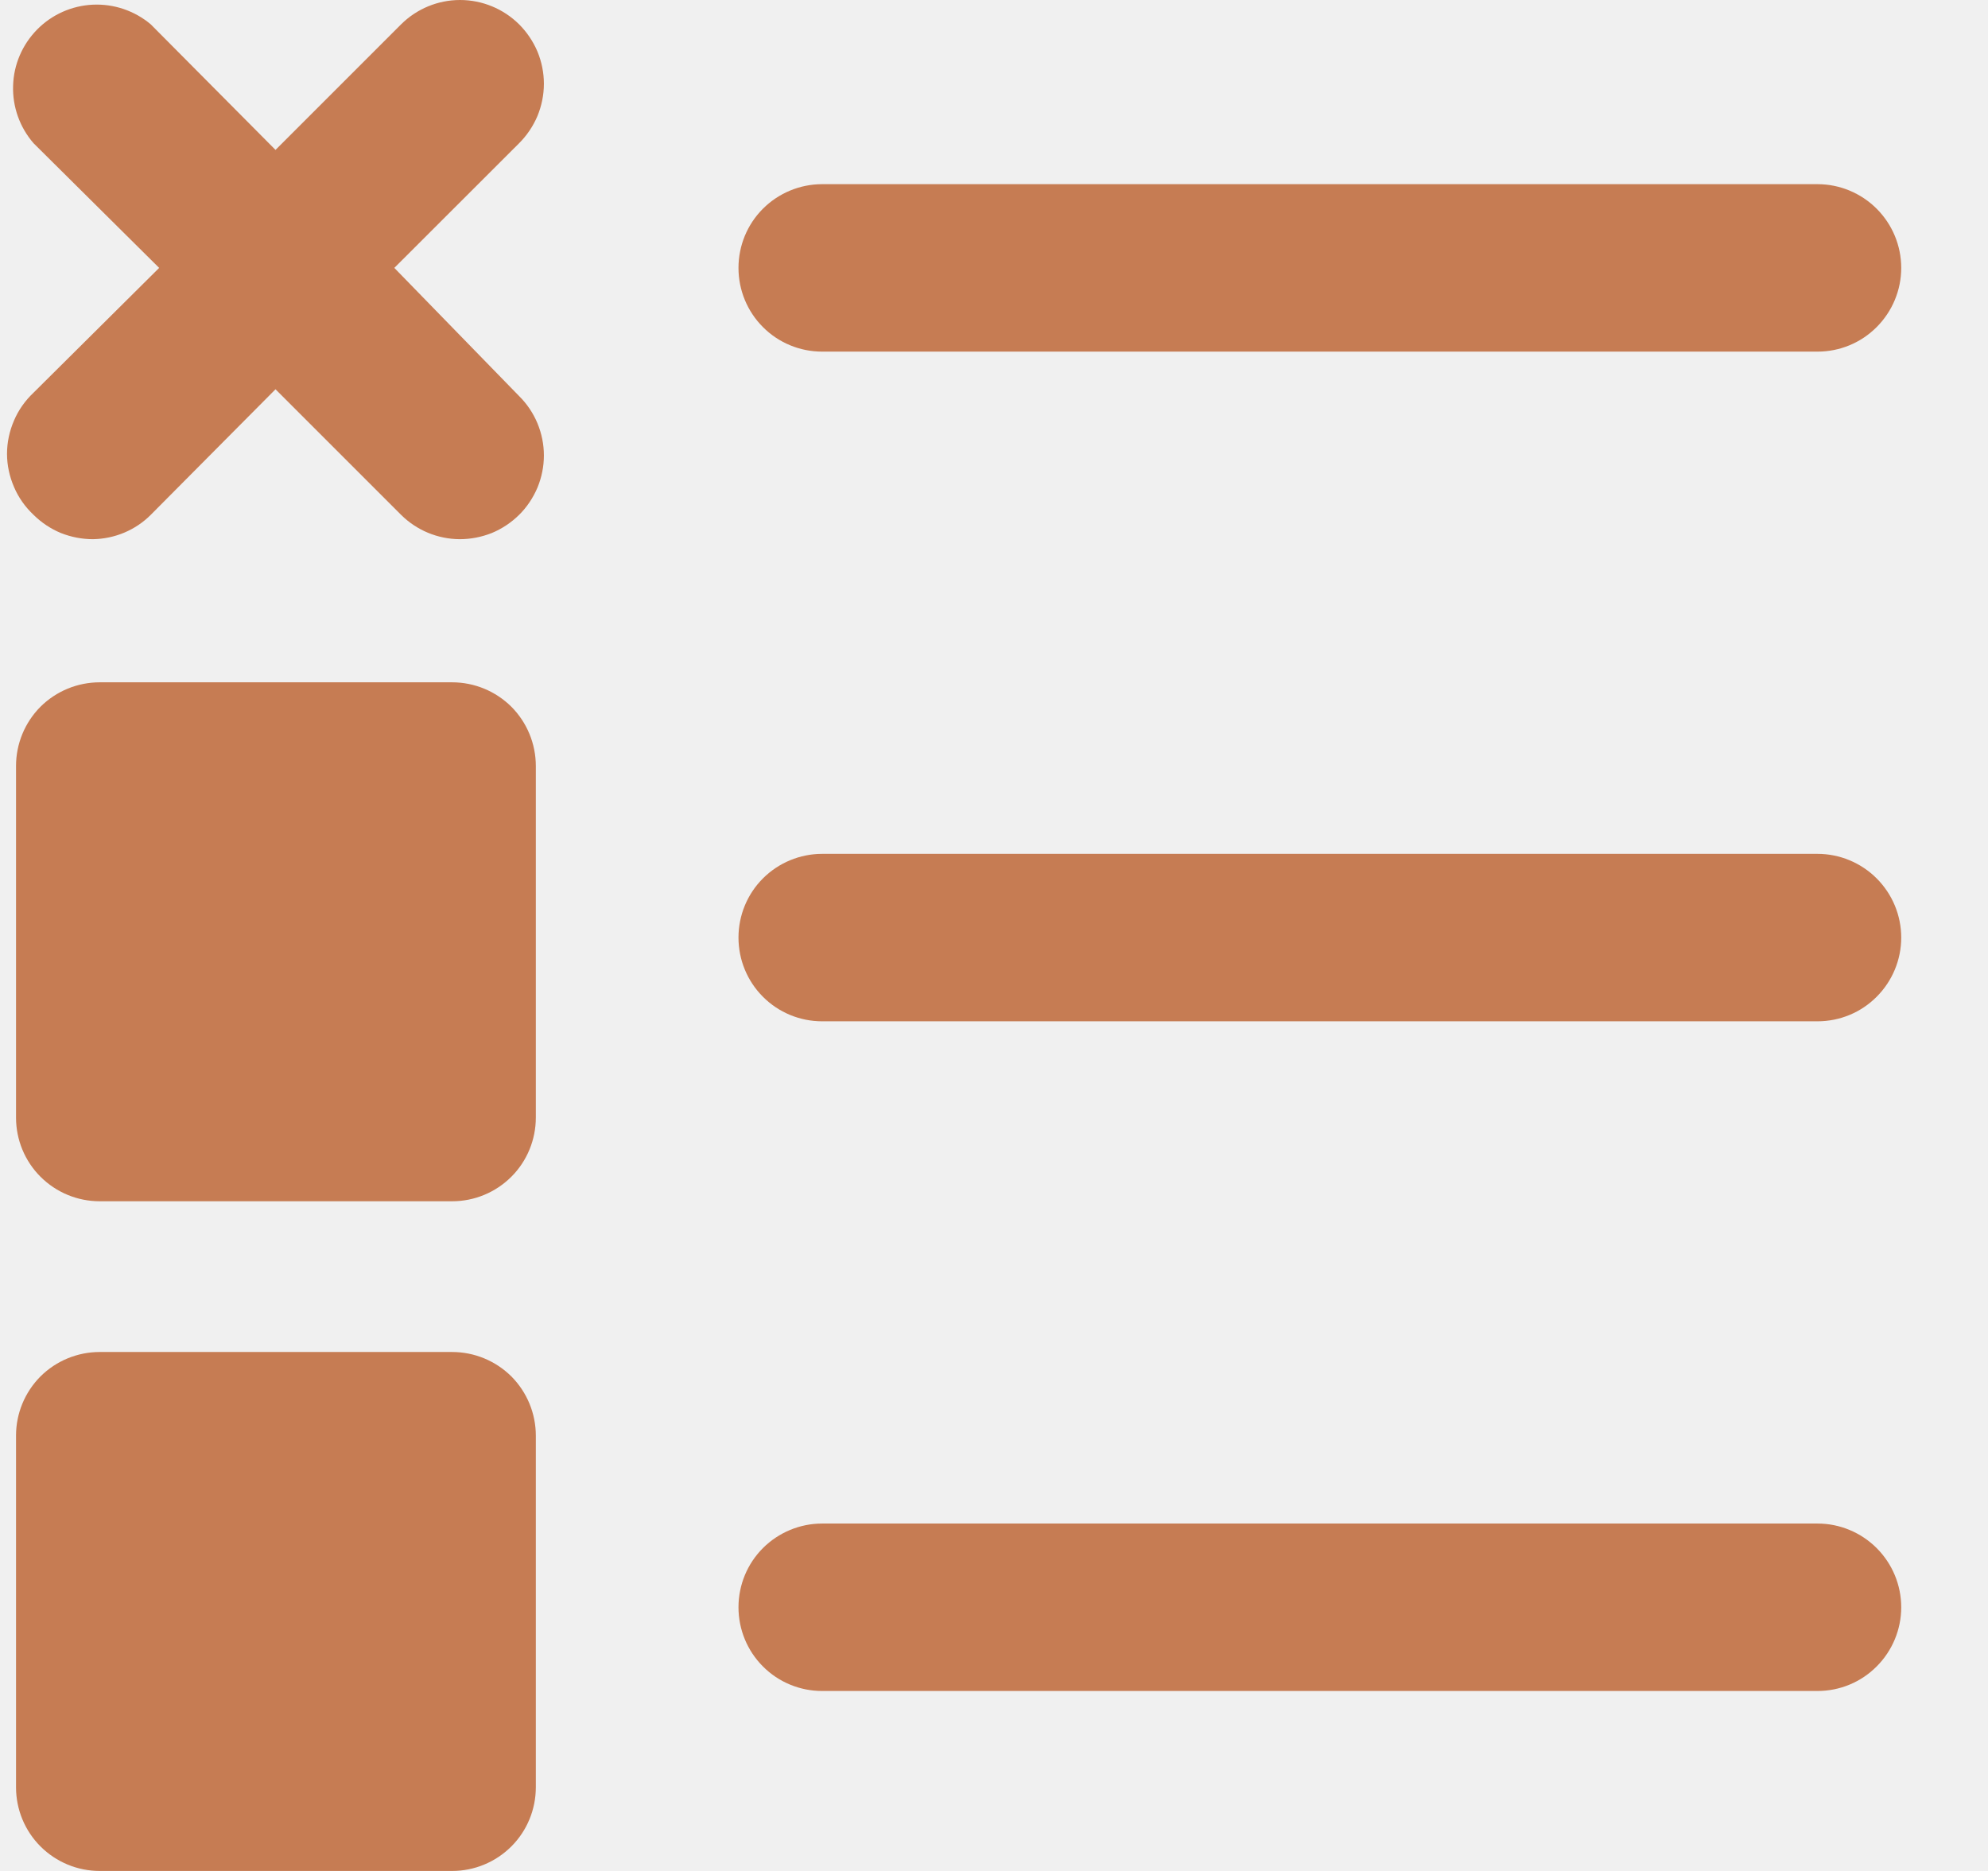
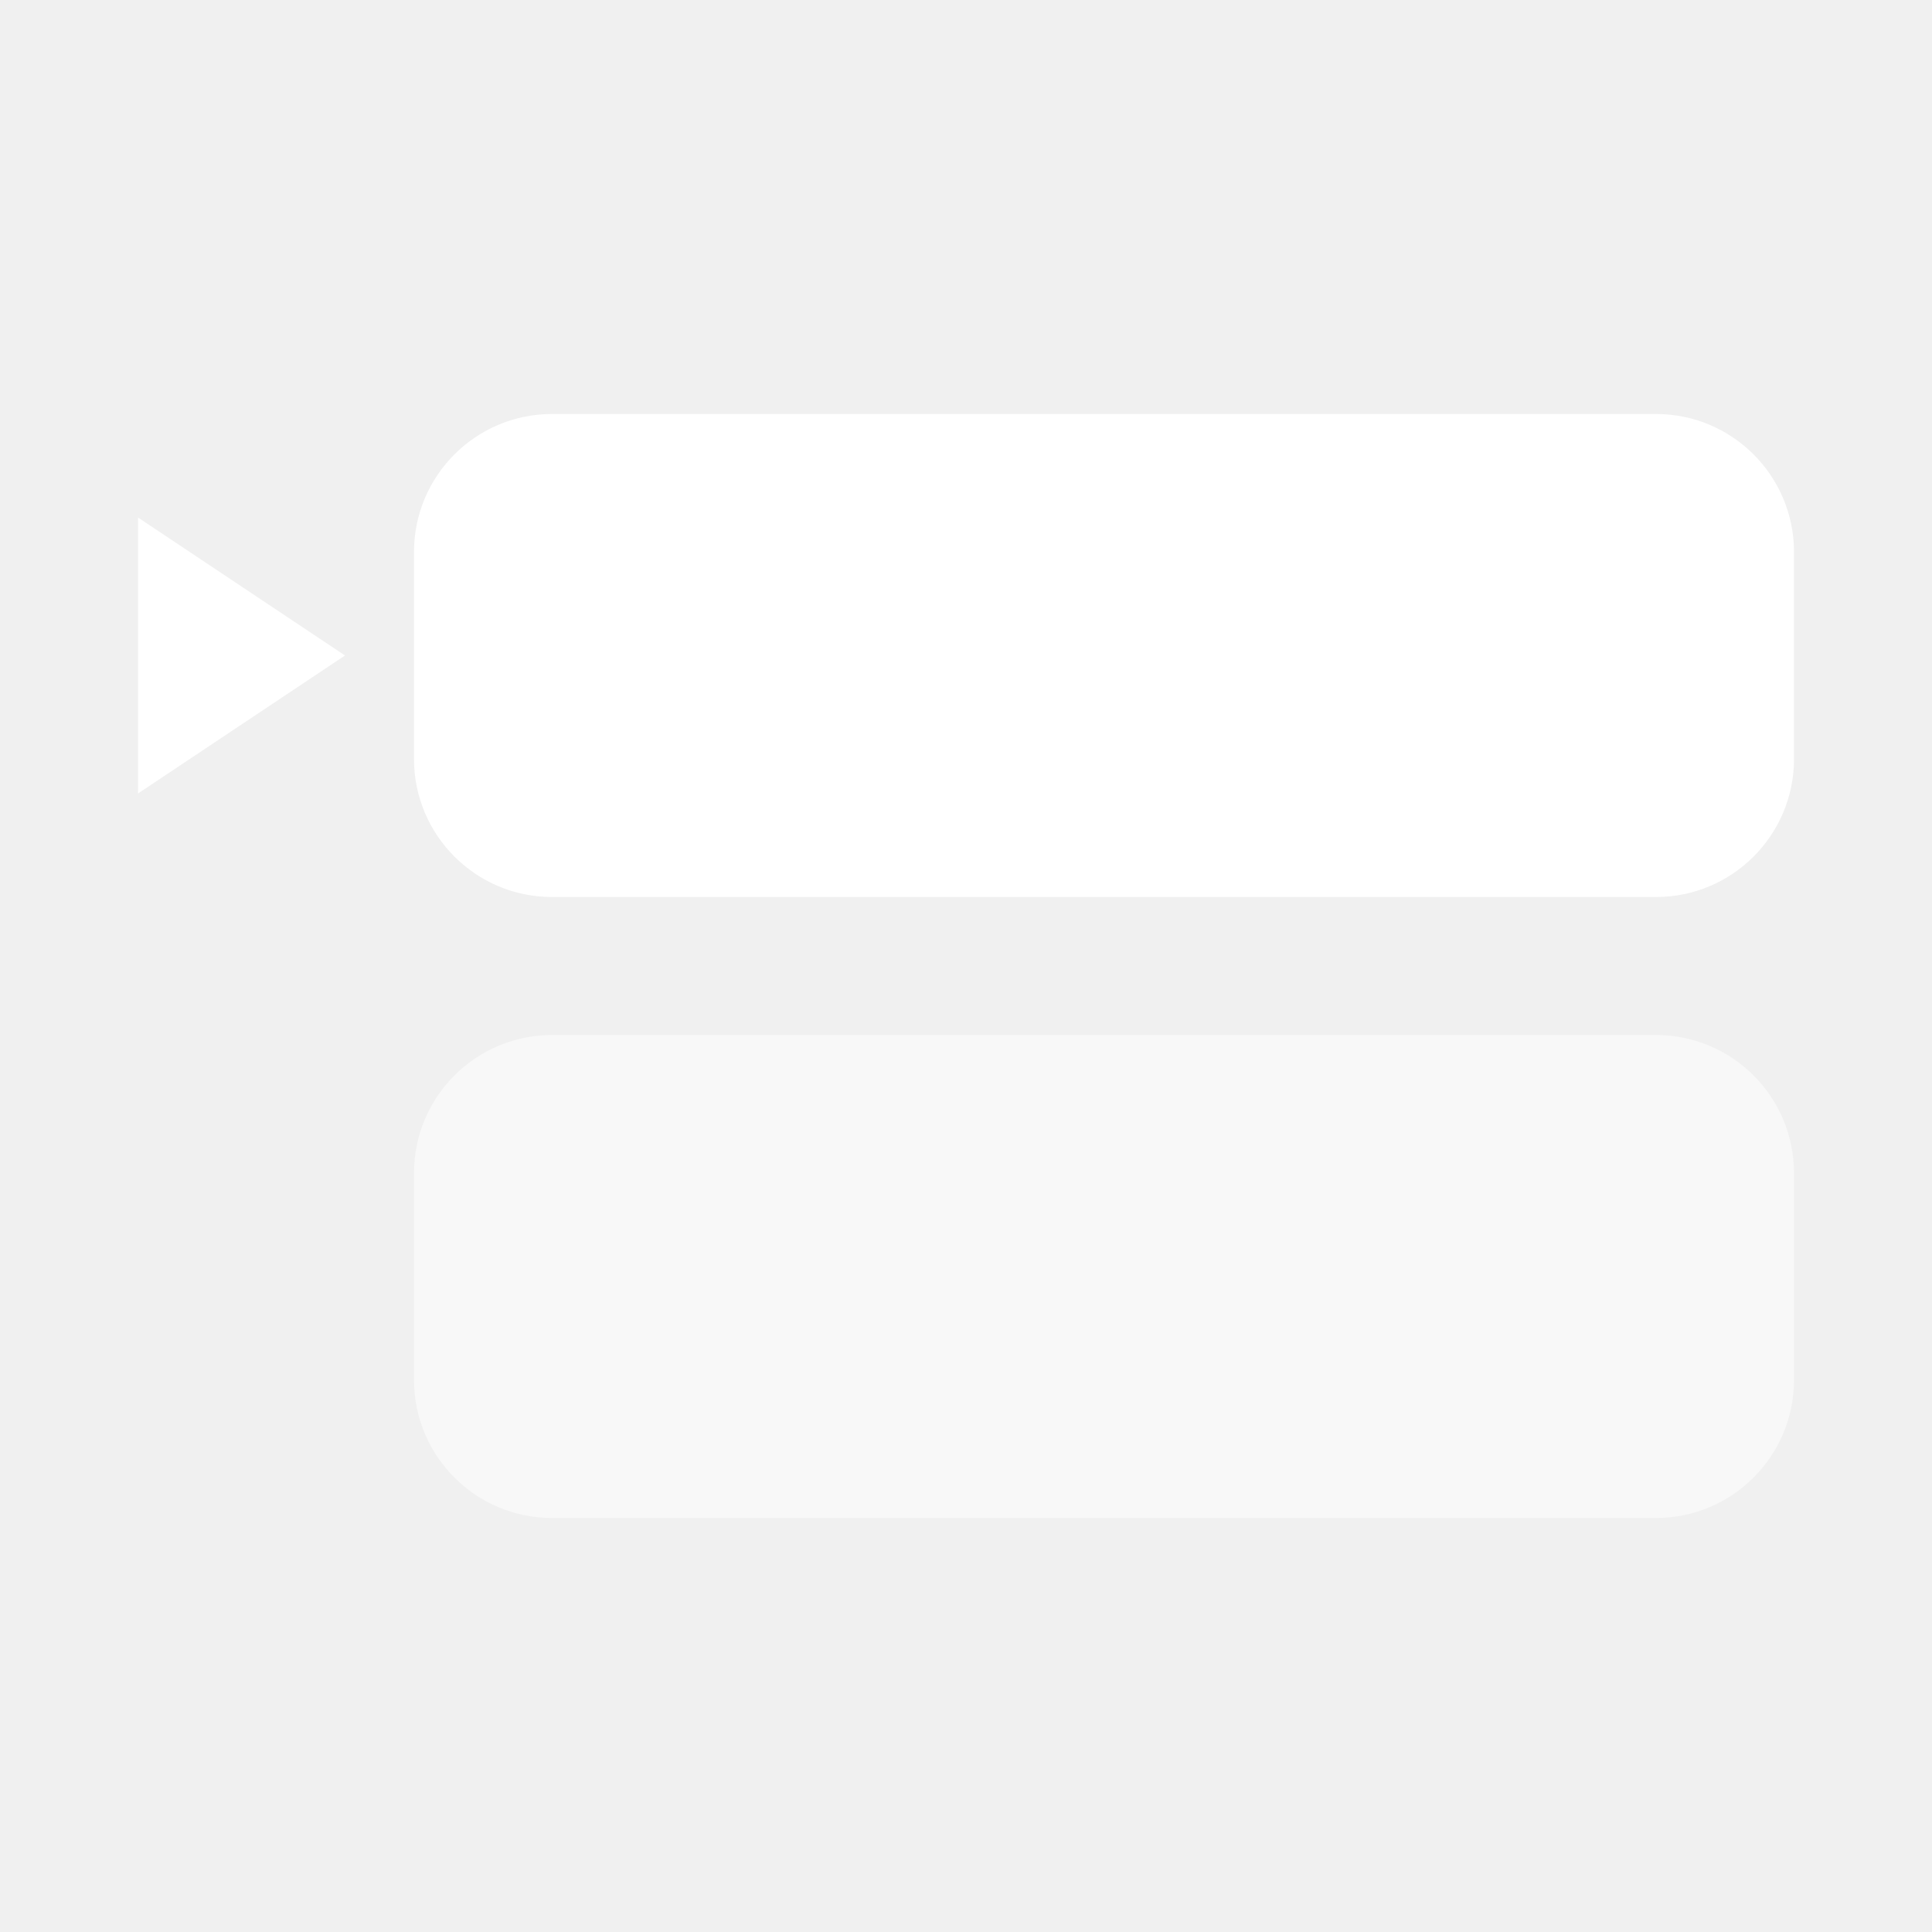
- <svg xmlns="http://www.w3.org/2000/svg" width="17" height="16" viewBox="0 0 17 16" fill="none">
-   <path d="M6.315 2.291C6.315 2.101 6.39 1.919 6.524 1.785C6.658 1.651 6.841 1.575 7.03 1.575H15.542C15.732 1.575 15.914 1.651 16.048 1.785C16.182 1.919 16.258 2.101 16.258 2.291C16.258 2.481 16.182 2.663 16.048 2.797C15.914 2.932 15.732 3.007 15.542 3.007H7.03C6.841 3.007 6.658 2.932 6.524 2.797C6.39 2.663 6.315 2.481 6.315 2.291ZM4.439 0.208C4.305 0.075 4.123 0 3.934 0C3.745 0 3.564 0.075 3.43 0.208L2.356 1.282L1.289 0.208C1.151 0.092 0.975 0.032 0.795 0.04C0.615 0.048 0.444 0.124 0.318 0.252C0.191 0.381 0.117 0.552 0.112 0.733C0.106 0.913 0.169 1.089 0.287 1.225L1.361 2.291L0.287 3.358C0.216 3.425 0.158 3.506 0.12 3.596C0.081 3.686 0.06 3.783 0.06 3.881C0.06 3.978 0.081 4.075 0.12 4.165C0.158 4.255 0.216 4.336 0.287 4.403C0.354 4.469 0.433 4.522 0.52 4.558C0.608 4.593 0.701 4.611 0.795 4.611C0.981 4.608 1.158 4.534 1.289 4.403L2.356 3.329L3.43 4.403C3.563 4.535 3.743 4.61 3.931 4.611C4.025 4.611 4.118 4.593 4.206 4.558C4.293 4.522 4.372 4.469 4.439 4.403C4.506 4.337 4.559 4.257 4.596 4.17C4.632 4.083 4.651 3.989 4.651 3.895C4.651 3.8 4.632 3.707 4.596 3.62C4.559 3.532 4.506 3.453 4.439 3.387L3.372 2.291L4.439 1.225C4.506 1.158 4.559 1.079 4.596 0.992C4.632 0.904 4.651 0.811 4.651 0.716C4.651 0.622 4.632 0.528 4.596 0.441C4.559 0.354 4.506 0.275 4.439 0.208ZM15.542 7.302H7.03C6.841 7.302 6.658 7.378 6.524 7.512C6.39 7.646 6.315 7.828 6.315 8.018C6.315 8.208 6.39 8.39 6.524 8.524C6.658 8.659 6.841 8.734 7.03 8.734H15.542C15.732 8.734 15.914 8.659 16.048 8.524C16.182 8.39 16.258 8.208 16.258 8.018C16.258 7.828 16.182 7.646 16.048 7.512C15.914 7.378 15.732 7.302 15.542 7.302ZM15.542 13.029H7.03C6.841 13.029 6.658 13.105 6.524 13.239C6.39 13.373 6.315 13.555 6.315 13.745C6.315 13.935 6.39 14.117 6.524 14.251C6.658 14.386 6.841 14.461 7.03 14.461H15.542C15.732 14.461 15.914 14.386 16.048 14.251C16.182 14.117 16.258 13.935 16.258 13.745C16.258 13.555 16.182 13.373 16.048 13.239C15.914 13.105 15.732 13.029 15.542 13.029ZM3.866 11.562H0.853C0.663 11.562 0.481 11.637 0.346 11.771C0.212 11.906 0.137 12.088 0.137 12.277V15.284C0.137 15.474 0.212 15.656 0.346 15.79C0.481 15.925 0.663 16 0.853 16H3.866C4.056 16 4.238 15.925 4.373 15.79C4.507 15.656 4.582 15.474 4.582 15.284V12.277C4.582 12.088 4.507 11.906 4.373 11.771C4.238 11.637 4.056 11.562 3.866 11.562ZM3.866 5.835H0.853C0.663 5.835 0.481 5.91 0.346 6.044C0.212 6.179 0.137 6.361 0.137 6.551V9.557C0.137 9.747 0.212 9.929 0.346 10.063C0.481 10.198 0.663 10.273 0.853 10.273H3.866C4.056 10.273 4.238 10.198 4.373 10.063C4.507 9.929 4.582 9.747 4.582 9.557V6.551C4.582 6.361 4.507 6.179 4.373 6.044C4.238 5.91 4.056 5.835 3.866 5.835Z" fill="#C67C53" />
+ <svg xmlns="http://www.w3.org/2000/svg" width="14" height="14" viewBox="0 0 14 14" fill="none">
+   <mask id="path-1-inside-1_283_7" fill="white">
+     <path d="M1 5.75V3.75L2.5 4.75L1 5.75Z" />
+   </mask>
+   <path d="M1 3.75L2.109 2.086L-1 0.013V3.75H1ZM1 5.75H-1V9.487L2.109 7.414L1 5.75ZM2.5 4.75L3.609 6.414L6.106 4.75L3.609 3.086L2.5 4.75ZM-1 3.75V5.75H3V3.75H-1ZM2.109 7.414L3.609 6.414L1.391 3.086L-0.109 4.086L2.109 7.414ZM3.609 3.086L2.109 2.086L-0.109 5.414L1.391 6.414L3.609 3.086Z" fill="white" mask="url(#path-1-inside-1_283_7)" />
+   <rect x="3" y="3" width="10" height="3.5" rx="1" fill="white" />
+   <rect x="3" y="7.5" width="10" height="3.5" rx="1" fill="white" fill-opacity="0.5" />
</svg>
